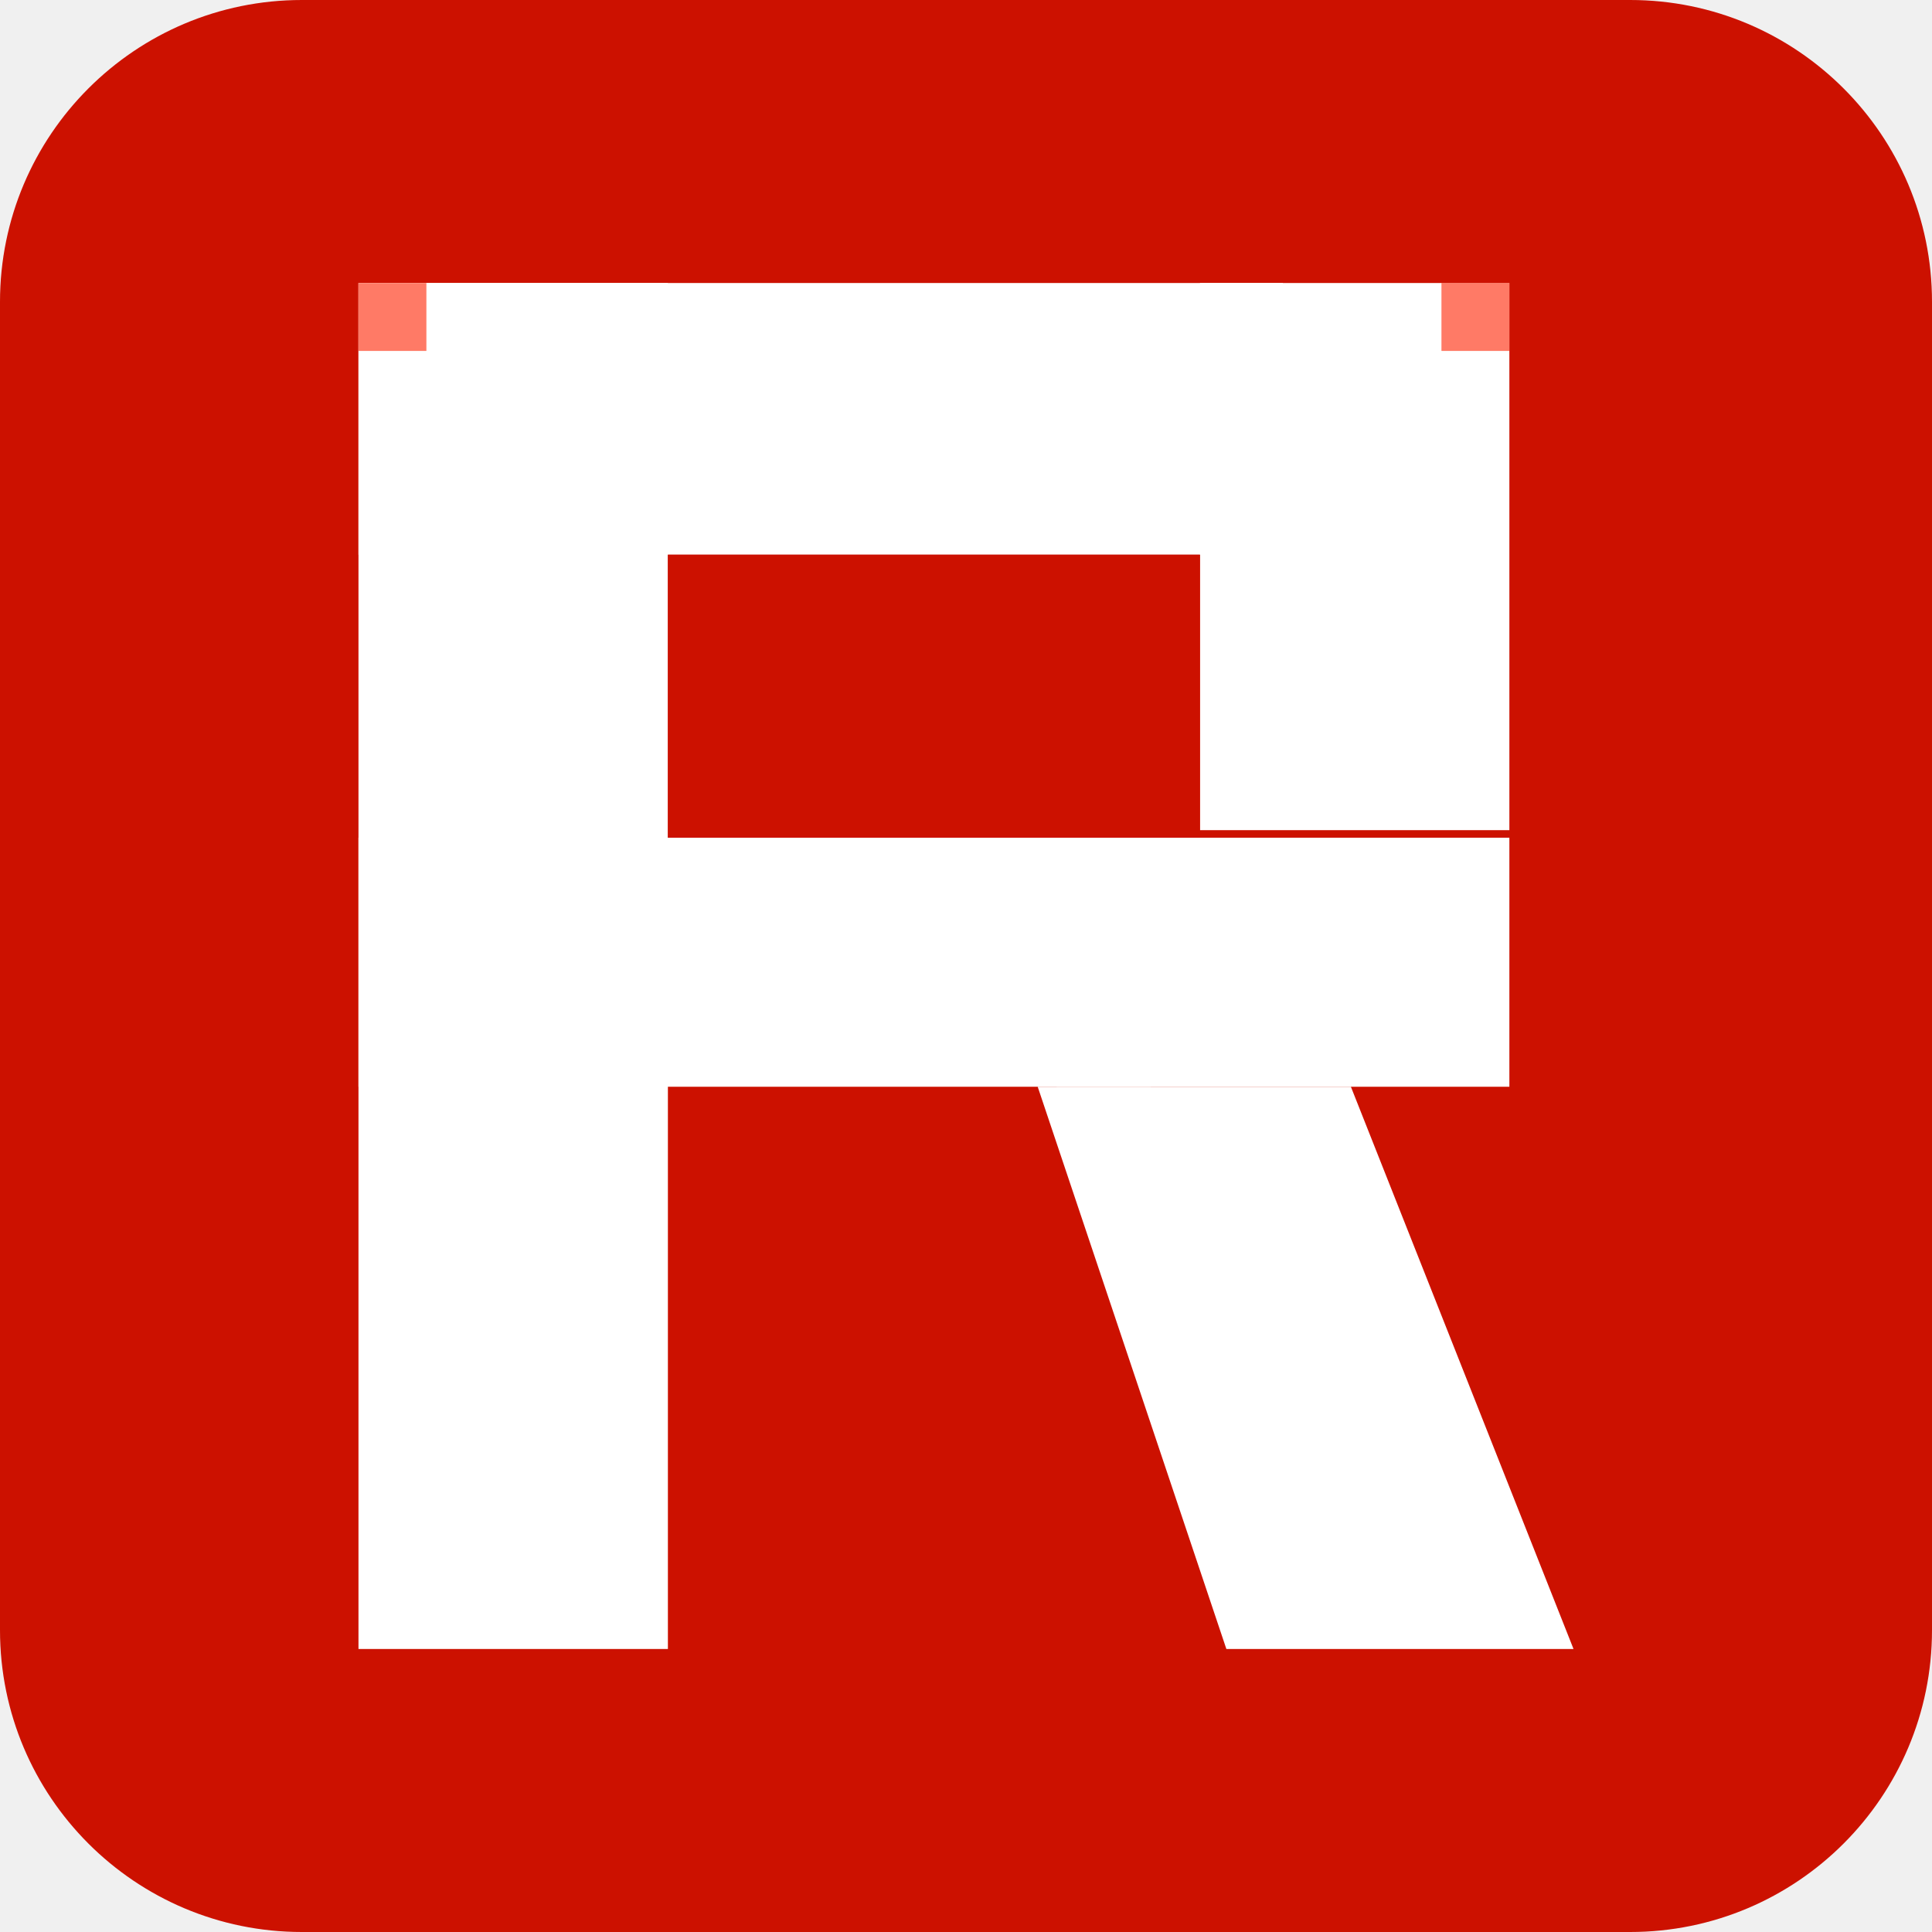
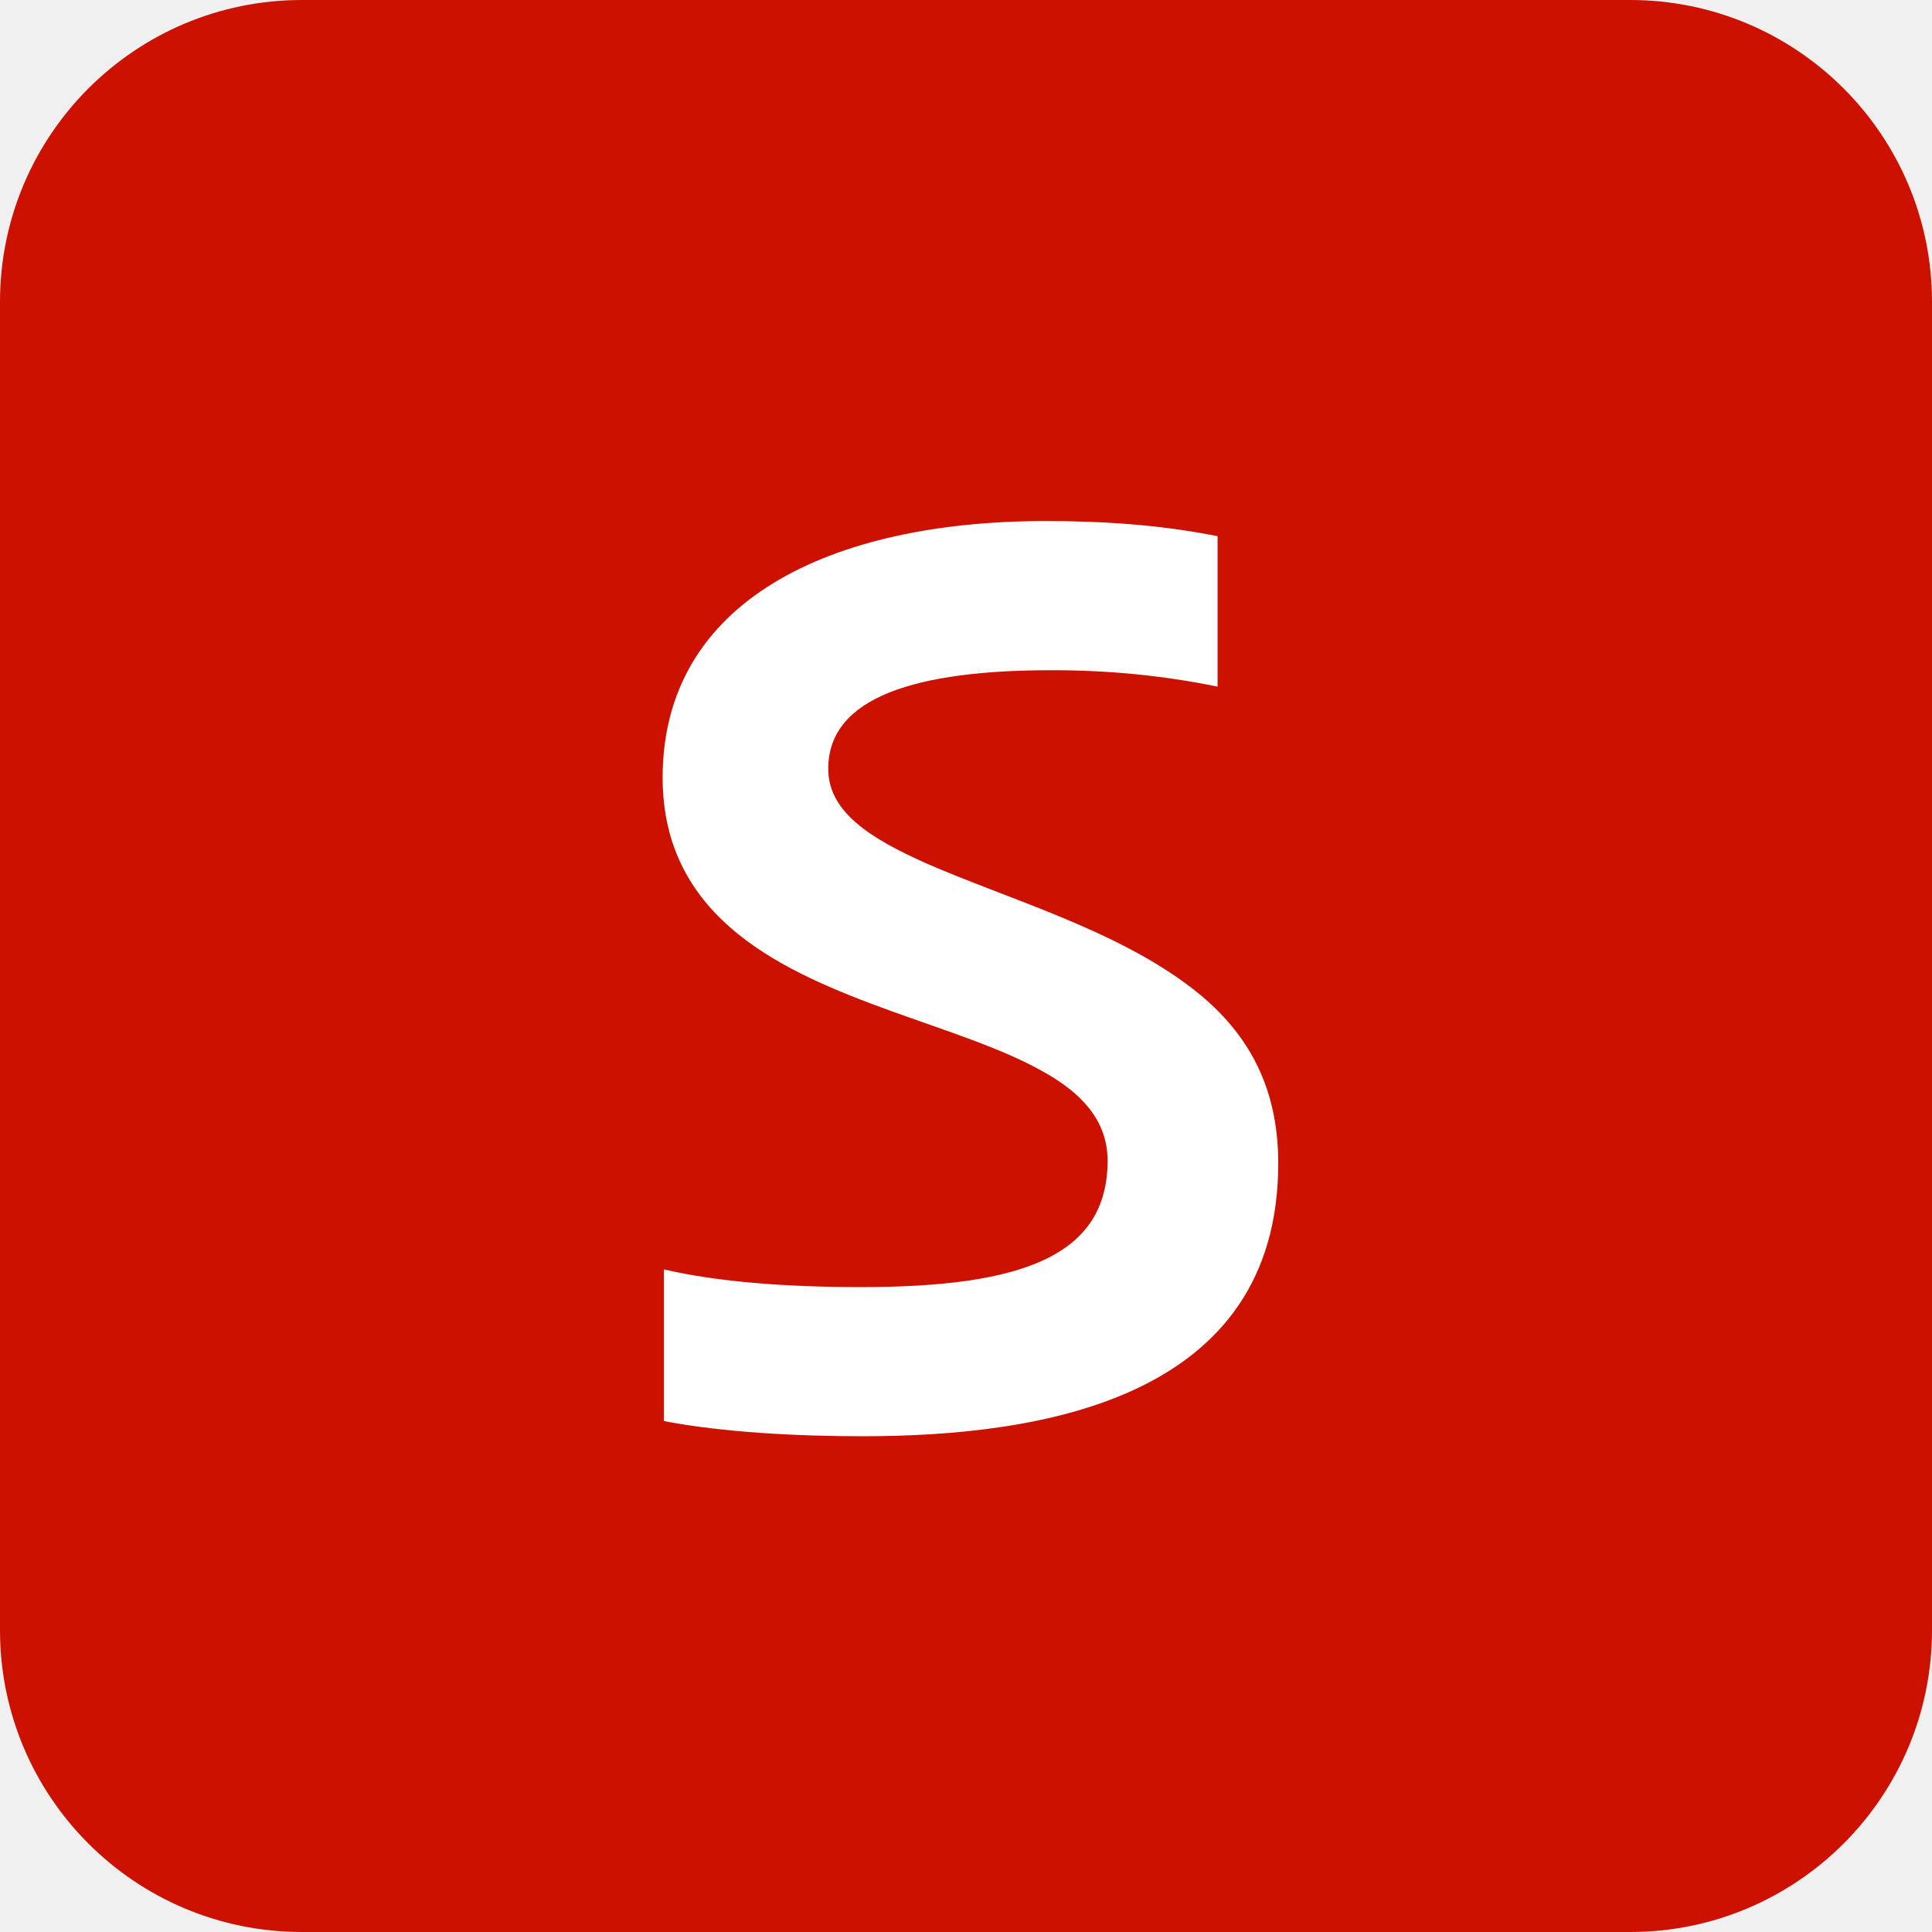
<svg xmlns="http://www.w3.org/2000/svg" viewBox="0 0 512 512" width="512" height="512">
  <rect width="512" height="512" rx="80" ry="80" fill="#CC1100" />
-   <rect x="95" y="75" width="82" height="362" fill="#FFFFFF" />
-   <rect x="95" y="75" width="245" height="72" fill="#FFFFFF" />
-   <rect x="95" y="222" width="210" height="66" fill="#FFFFFF" />
-   <rect x="318" y="75" width="82" height="145" fill="#FFFFFF" />
-   <rect x="280" y="222" width="120" height="66" fill="#FFFFFF" />
-   <rect x="177" y="147" width="141" height="75" fill="#CC1100" />
-   <polygon points="275,288 358,288 417,437 325,437" fill="#FFFFFF" />
-   <rect x="95" y="75" width="18" height="18" fill="#FF2200" opacity="0.6" />
-   <rect x="382" y="75" width="18" height="18" fill="#FF2200" opacity="0.6" />
+   <g transform="translate(163.88,376.60) scale(0.335,-0.335)">
+     <path d="M36 0C83 -9 142 -12 193 -12C336 -12 522 18 522 204C522 268 495 311 453 343C393 389 308 413 244 441C199 461 166 482 166 516C166 573 236 594 343 594C387 594 430 590 474 581V700C429 709 384 712 338 712C168 712 35 649 35 509C35 453 59 414 95 385C162 331 271 313 335 277C366 260 387 238 387 206C387 131 320 106 192 106C133 106 79 110 36 120Z" fill="#FFFFFF" />
+   </g>
</svg>
